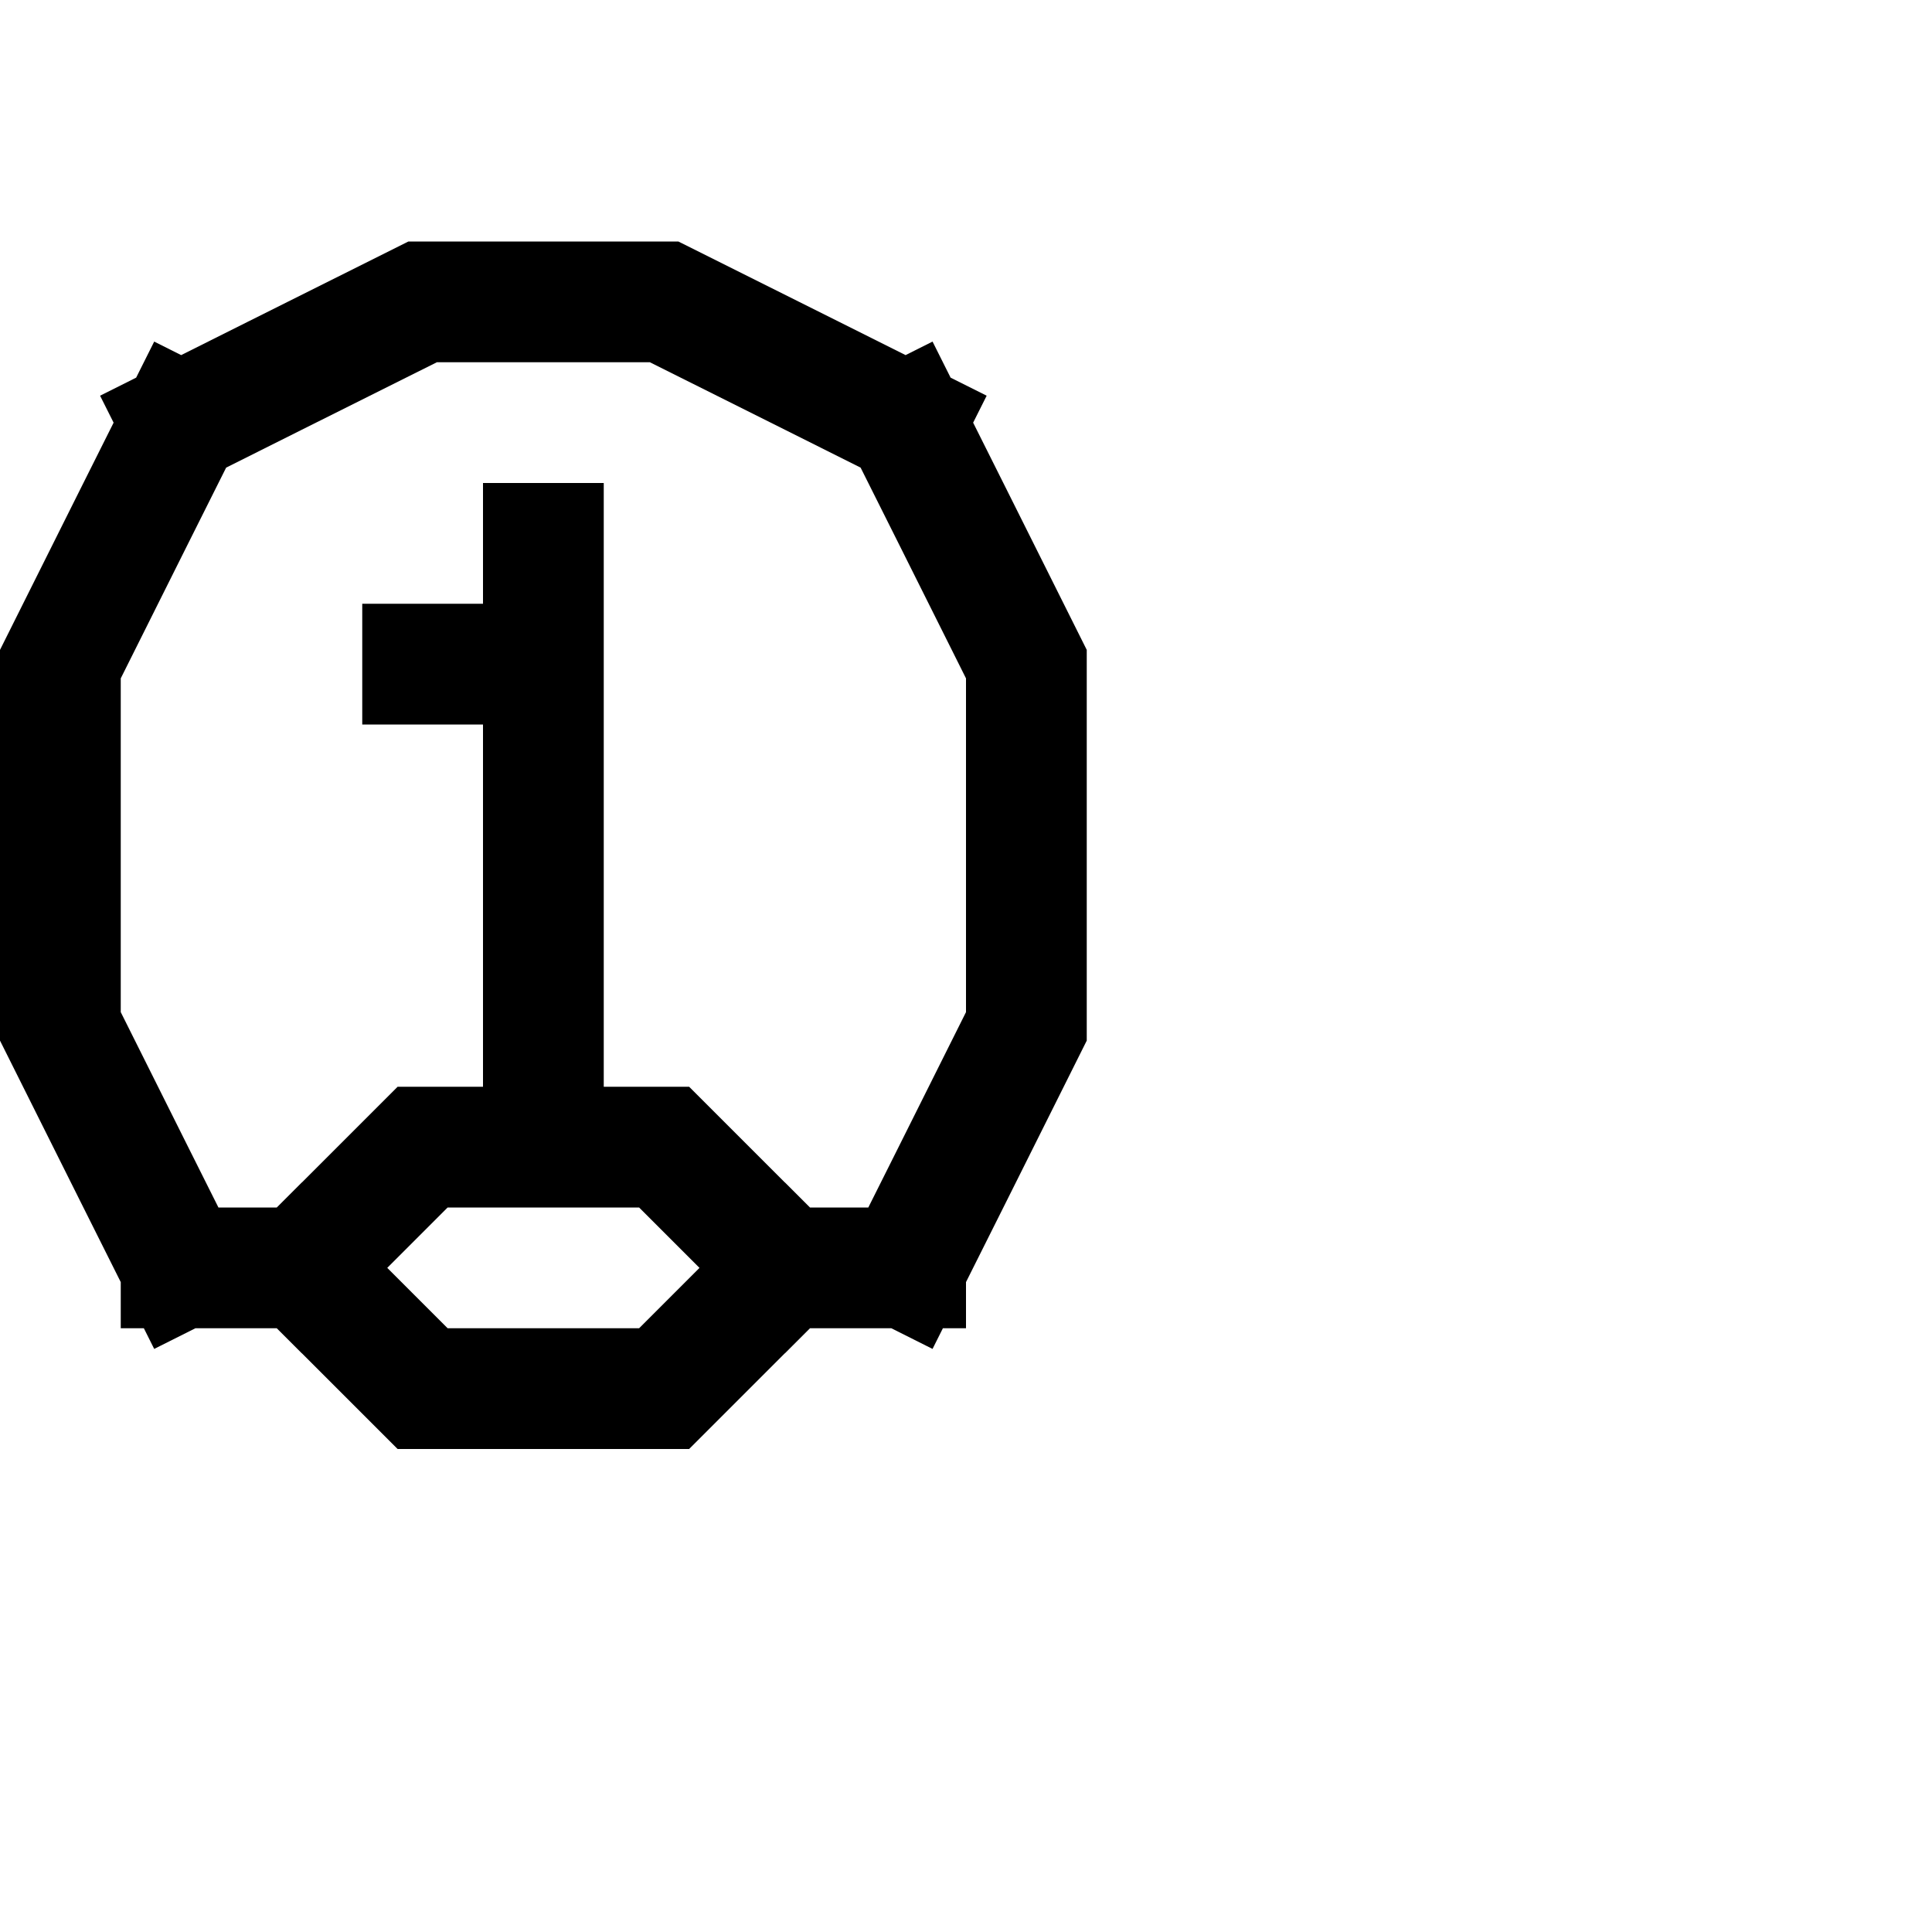
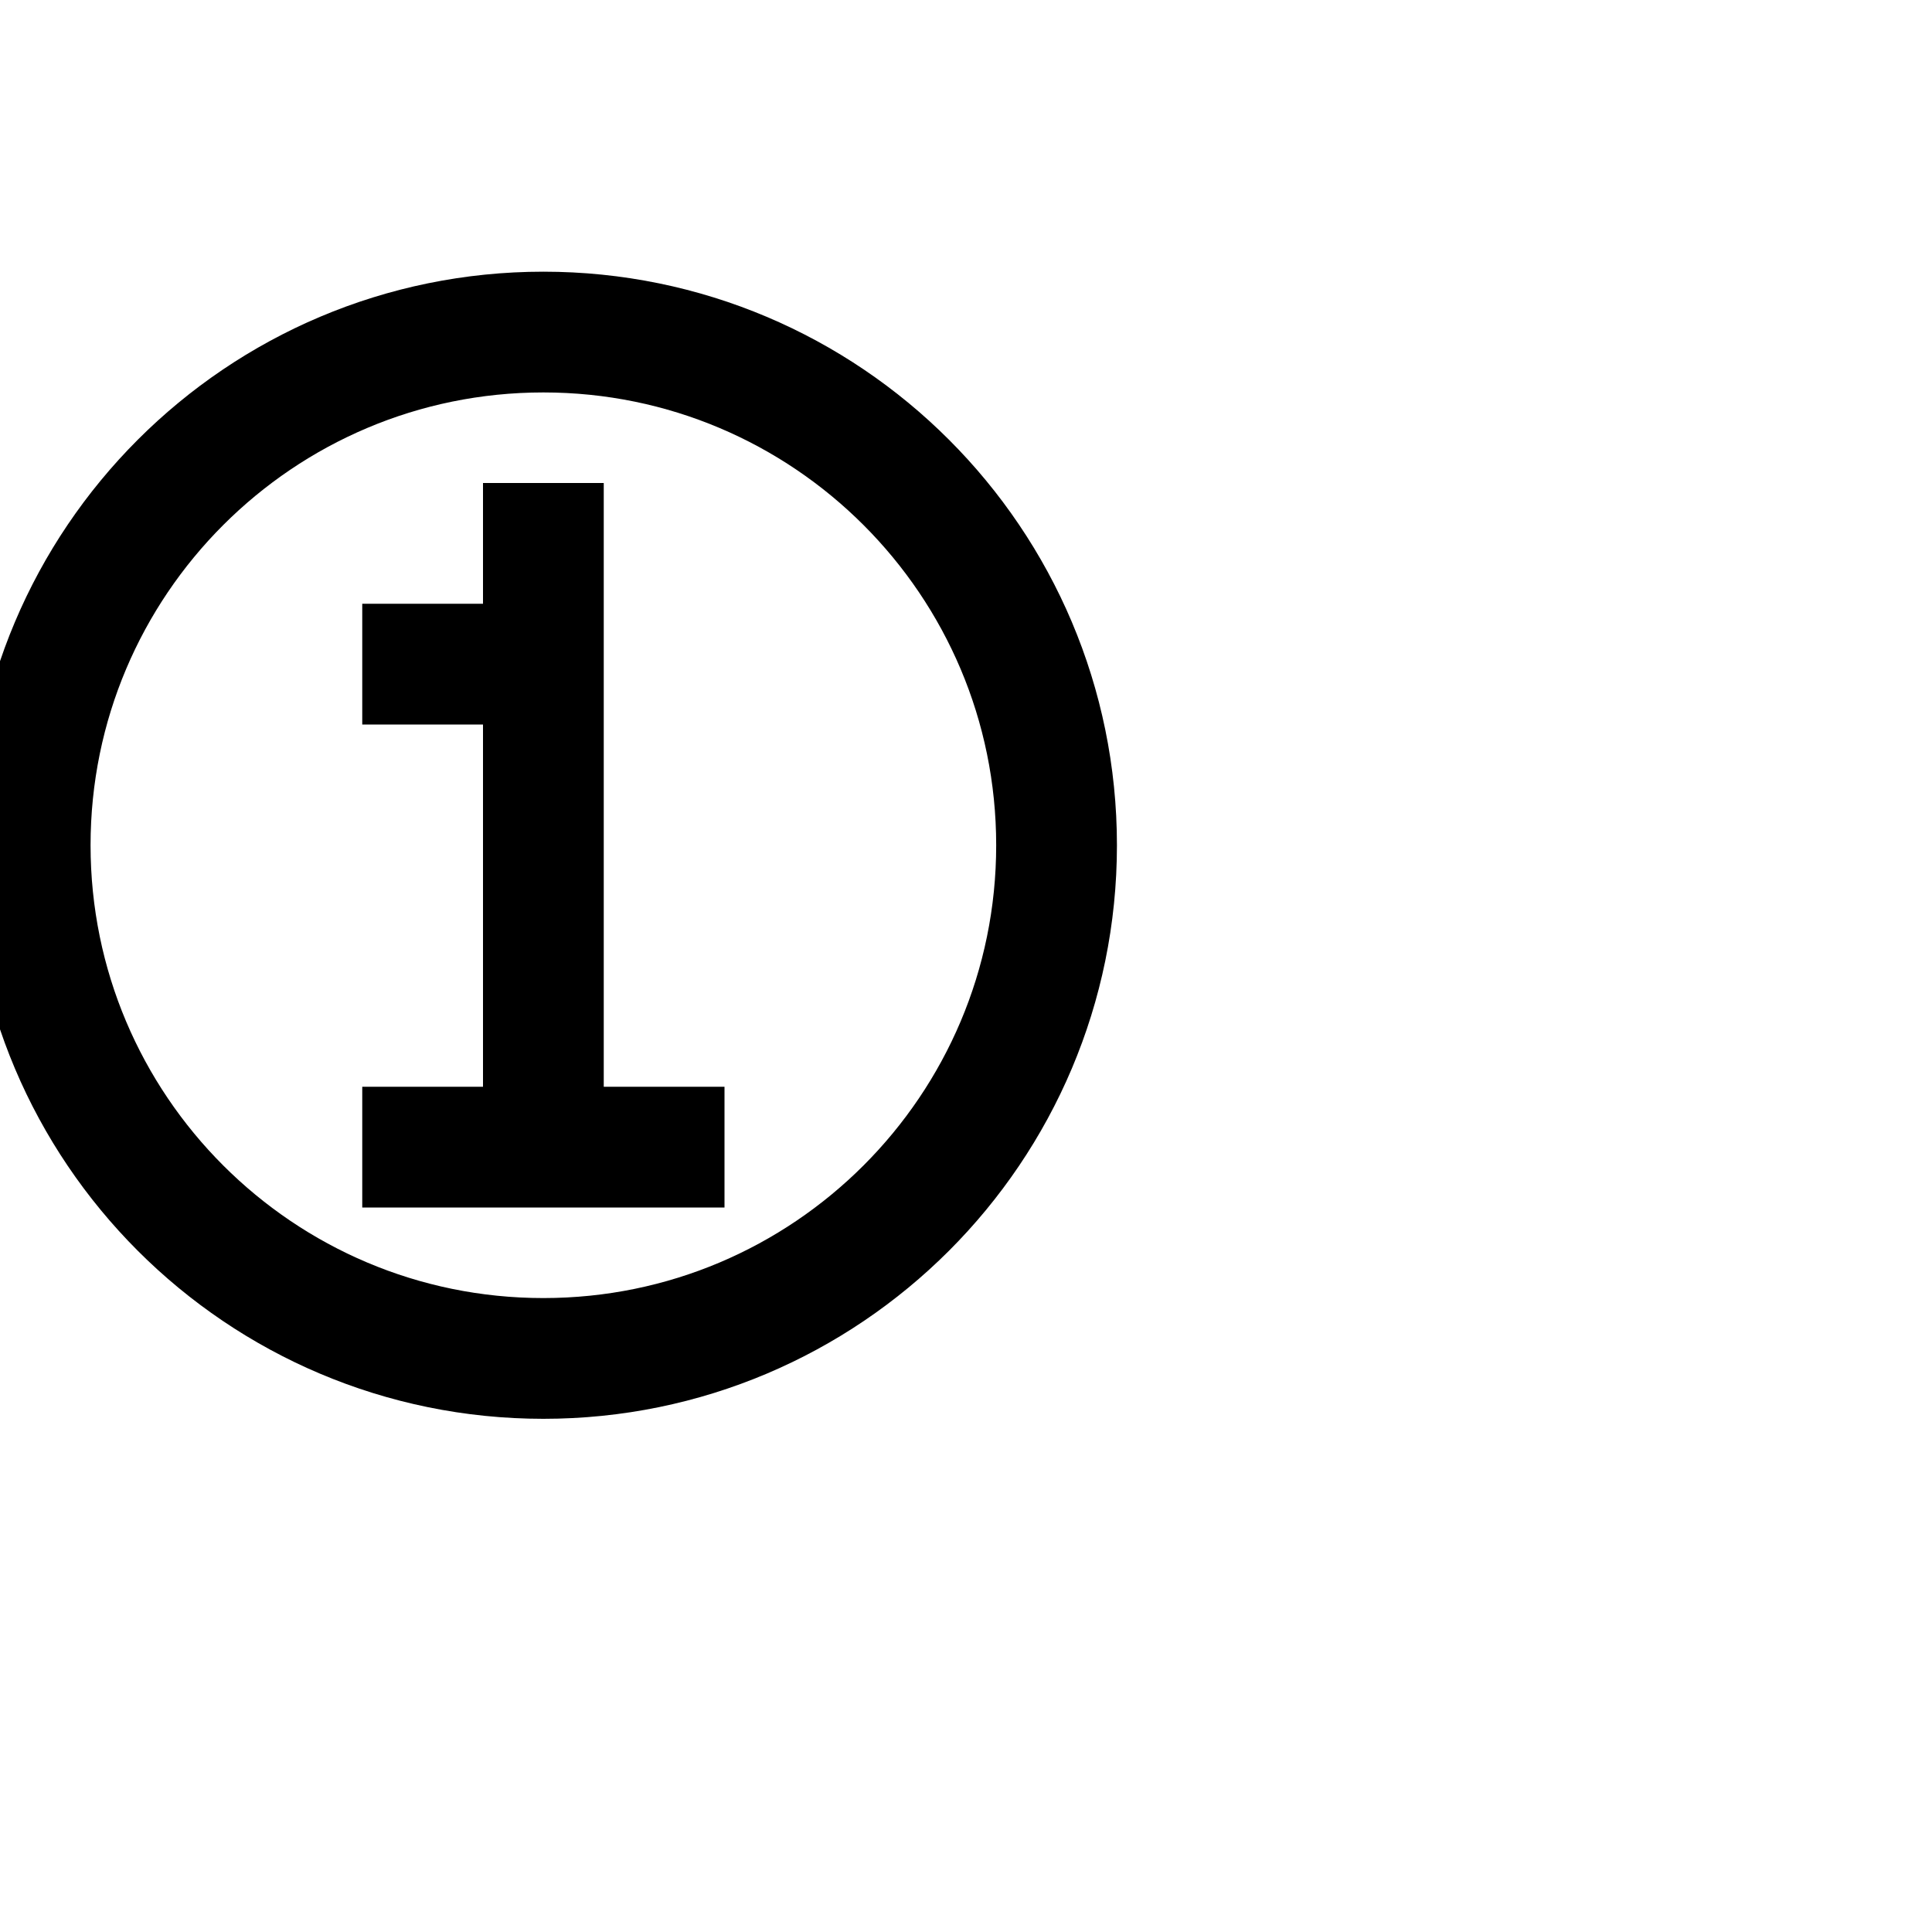
<svg xmlns="http://www.w3.org/2000/svg" viewBox="0 0 16 16" width="160" height="160">
-   <path d="M3.000 10.500 C2.667 10.500 1.333 10.500 1.000 10.500  M1.724 10.947 C1.390 10.281 0.833 9.167 0.500 8.500 C0.500 7.500 0.500 6.500 0.500 5.500 C0.833 4.833 1.390 3.719 1.724 3.053  M1.053 3.724 C1.719 3.390 2.833 2.833 3.500 2.500 C4.167 2.500 4.833 2.500 5.500 2.500 C6.167 2.833 7.281 3.390 7.947 3.724  M7.276 3.053 C7.610 3.719 8.167 4.833 8.500 5.500 C8.500 6.500 8.500 7.500 8.500 8.500 C8.167 9.167 7.610 10.281 7.276 10.947  M8.000 10.500 C7.667 10.500 6.333 10.500 6.000 10.500  M2.146 10.854 C2.480 10.520 3.167 9.833 3.500 9.500 C3.833 9.500 4.667 9.500 5.000 9.500  M2.146 10.146 C2.480 10.480 3.167 11.167 3.500 11.500 C4.167 11.500 4.833 11.500 5.500 11.500 C5.833 11.167 6.520 10.480 6.854 10.146  M3.000 5.500 C3.333 5.500 4.667 5.500 5.000 5.500  M4.500 4.000 C4.500 4.333 4.500 5.667 4.500 6.000  M4.500 5.000 C4.500 6.333 4.500 8.667 4.500 10.000  M4.000 9.500 C4.333 9.500 5.167 9.500 5.500 9.500 C5.833 9.833 6.520 10.520 6.854 10.854 " fill="none" stroke="#000" stroke-width="1.0" stroke-linecap="butt" stroke-linejoin="miter" stroke-miterlimit="4" />
+   <path d="M8.750 7.000 C8.750 4.653 6.847 2.750 4.500 2.750 C2.153 2.750 0.250 4.653 0.250 7.000 C0.250 9.347 2.153 11.250 4.500 11.250 C6.847 11.250 8.750 9.347 8.750 7.000 Z M3.000 5.500 C3.333 5.500 4.667 5.500 5.000 5.500  M3.000 9.500 C3.333 9.500 4.667 9.500 5.000 9.500  M4.500 4.000 C4.500 4.333 4.500 5.667 4.500 6.000  M4.500 5.000 C4.500 6.333 4.500 8.667 4.500 10.000  M4.000 9.500 C4.333 9.500 5.667 9.500 6.000 9.500 " fill="none" stroke="#000" stroke-width="1.0" stroke-linecap="butt" stroke-linejoin="miter" stroke-miterlimit="4" />
</svg>
